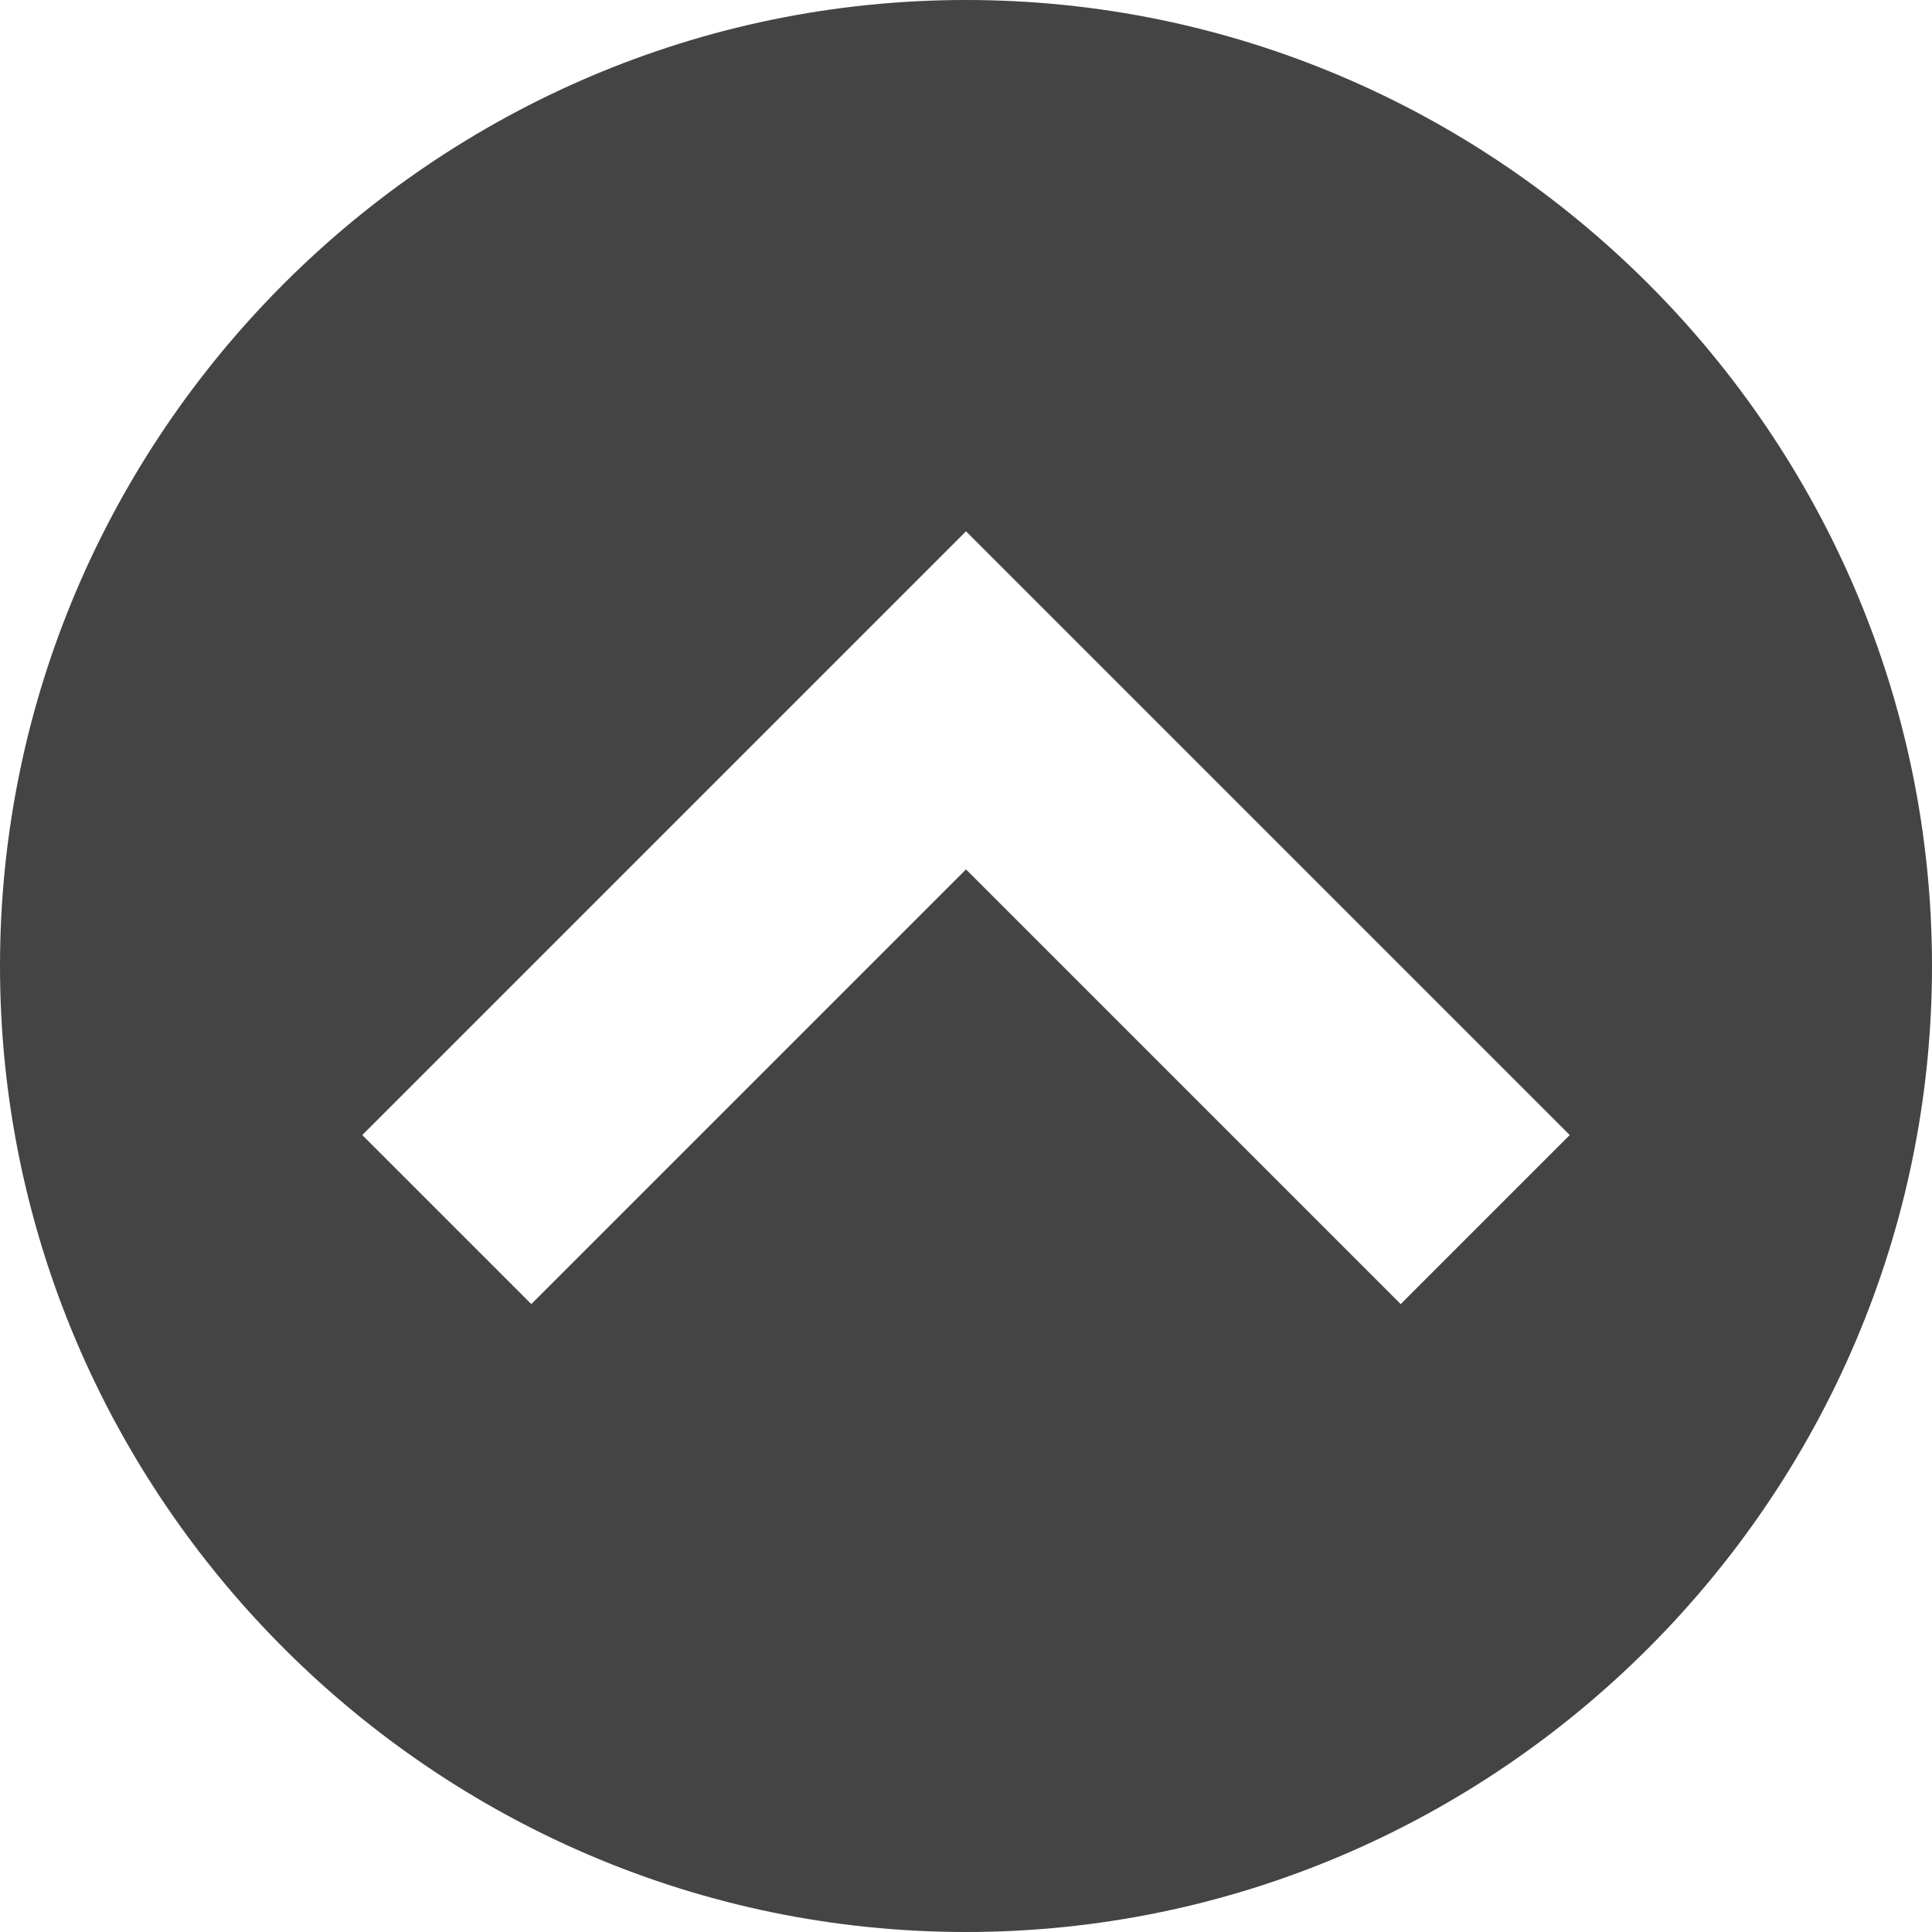
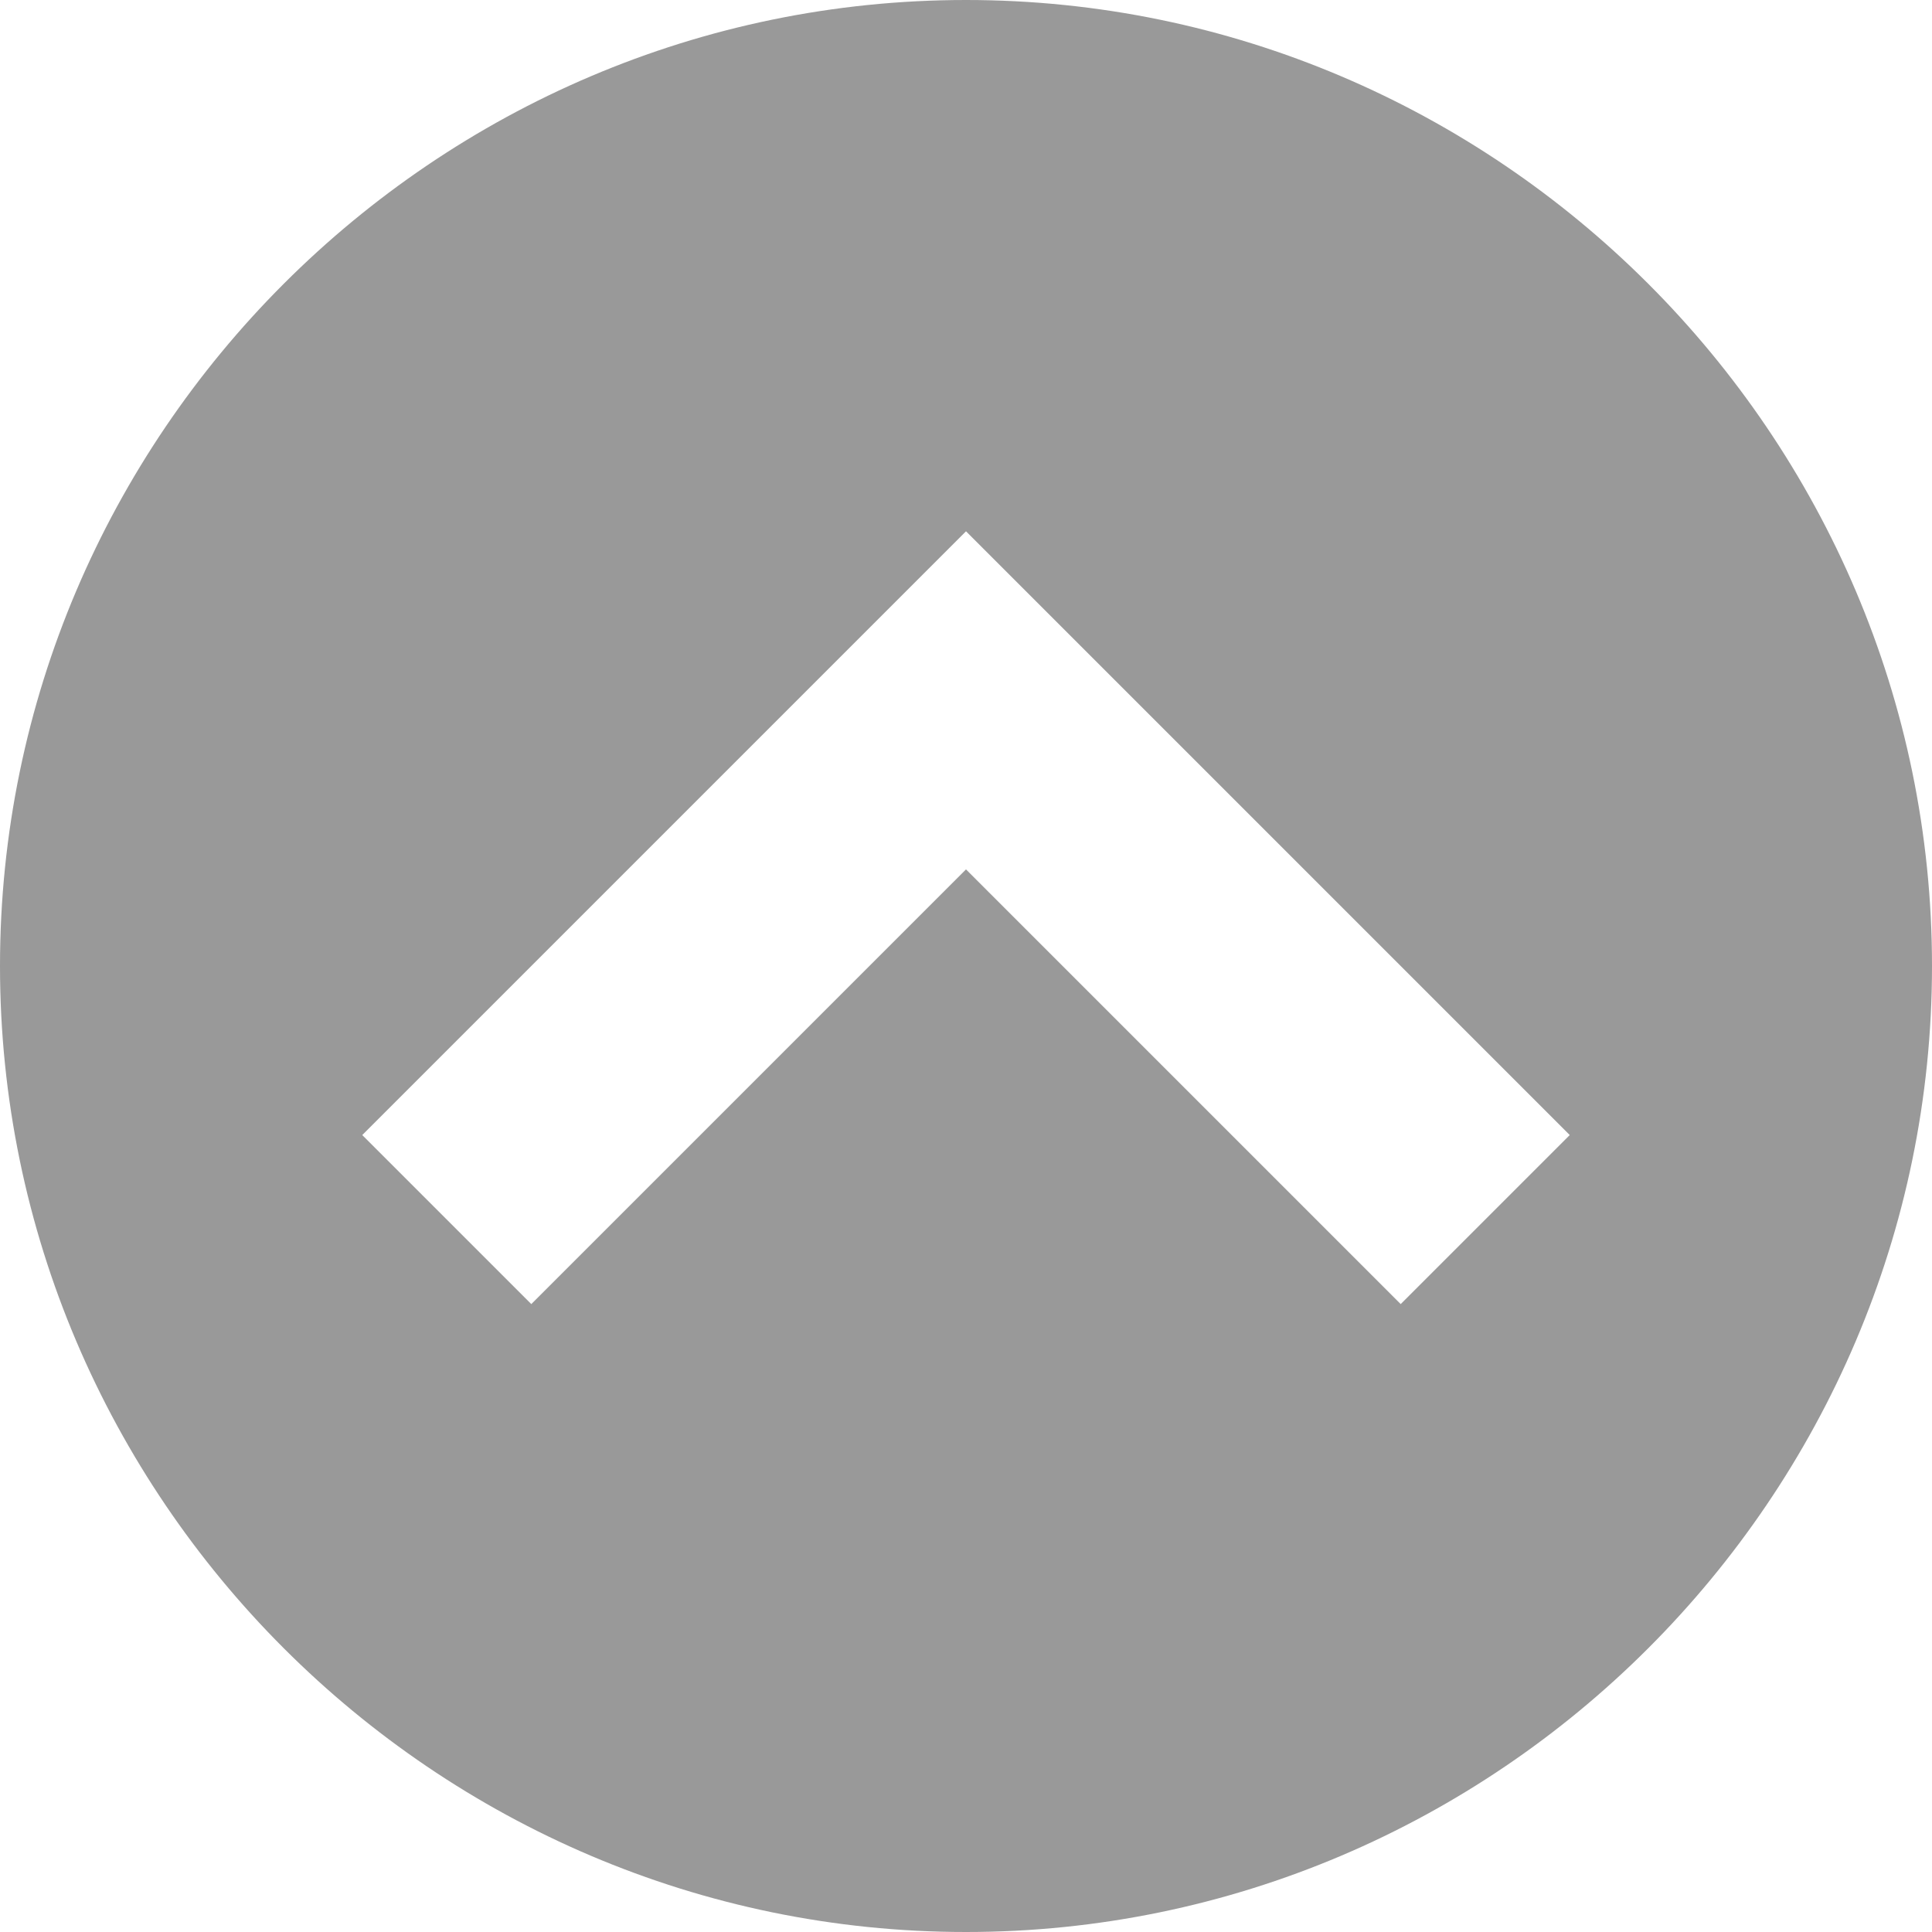
<svg xmlns="http://www.w3.org/2000/svg" version="1.1" width="16" height="16" viewBox="0 0 16 16">
-   <path fill="#444444" d="M16 8c0-4.4-3.6-8-8-8s-8 3.6-8 8 3.6 8 8 8 8-3.6 8-8zM4.4 10.8l-1.4-1.4 5-5 5 5-1.4 1.4-3.6-3.6-3.6 3.6z" />
+   <path fill="#999999" d="M16 8c0-4.4-3.6-8-8-8s-8 3.6-8 8 3.6 8 8 8 8-3.6 8-8zM4.4 10.8l-1.4-1.4 5-5 5 5-1.4 1.4-3.6-3.6-3.6 3.6z" />
</svg>
